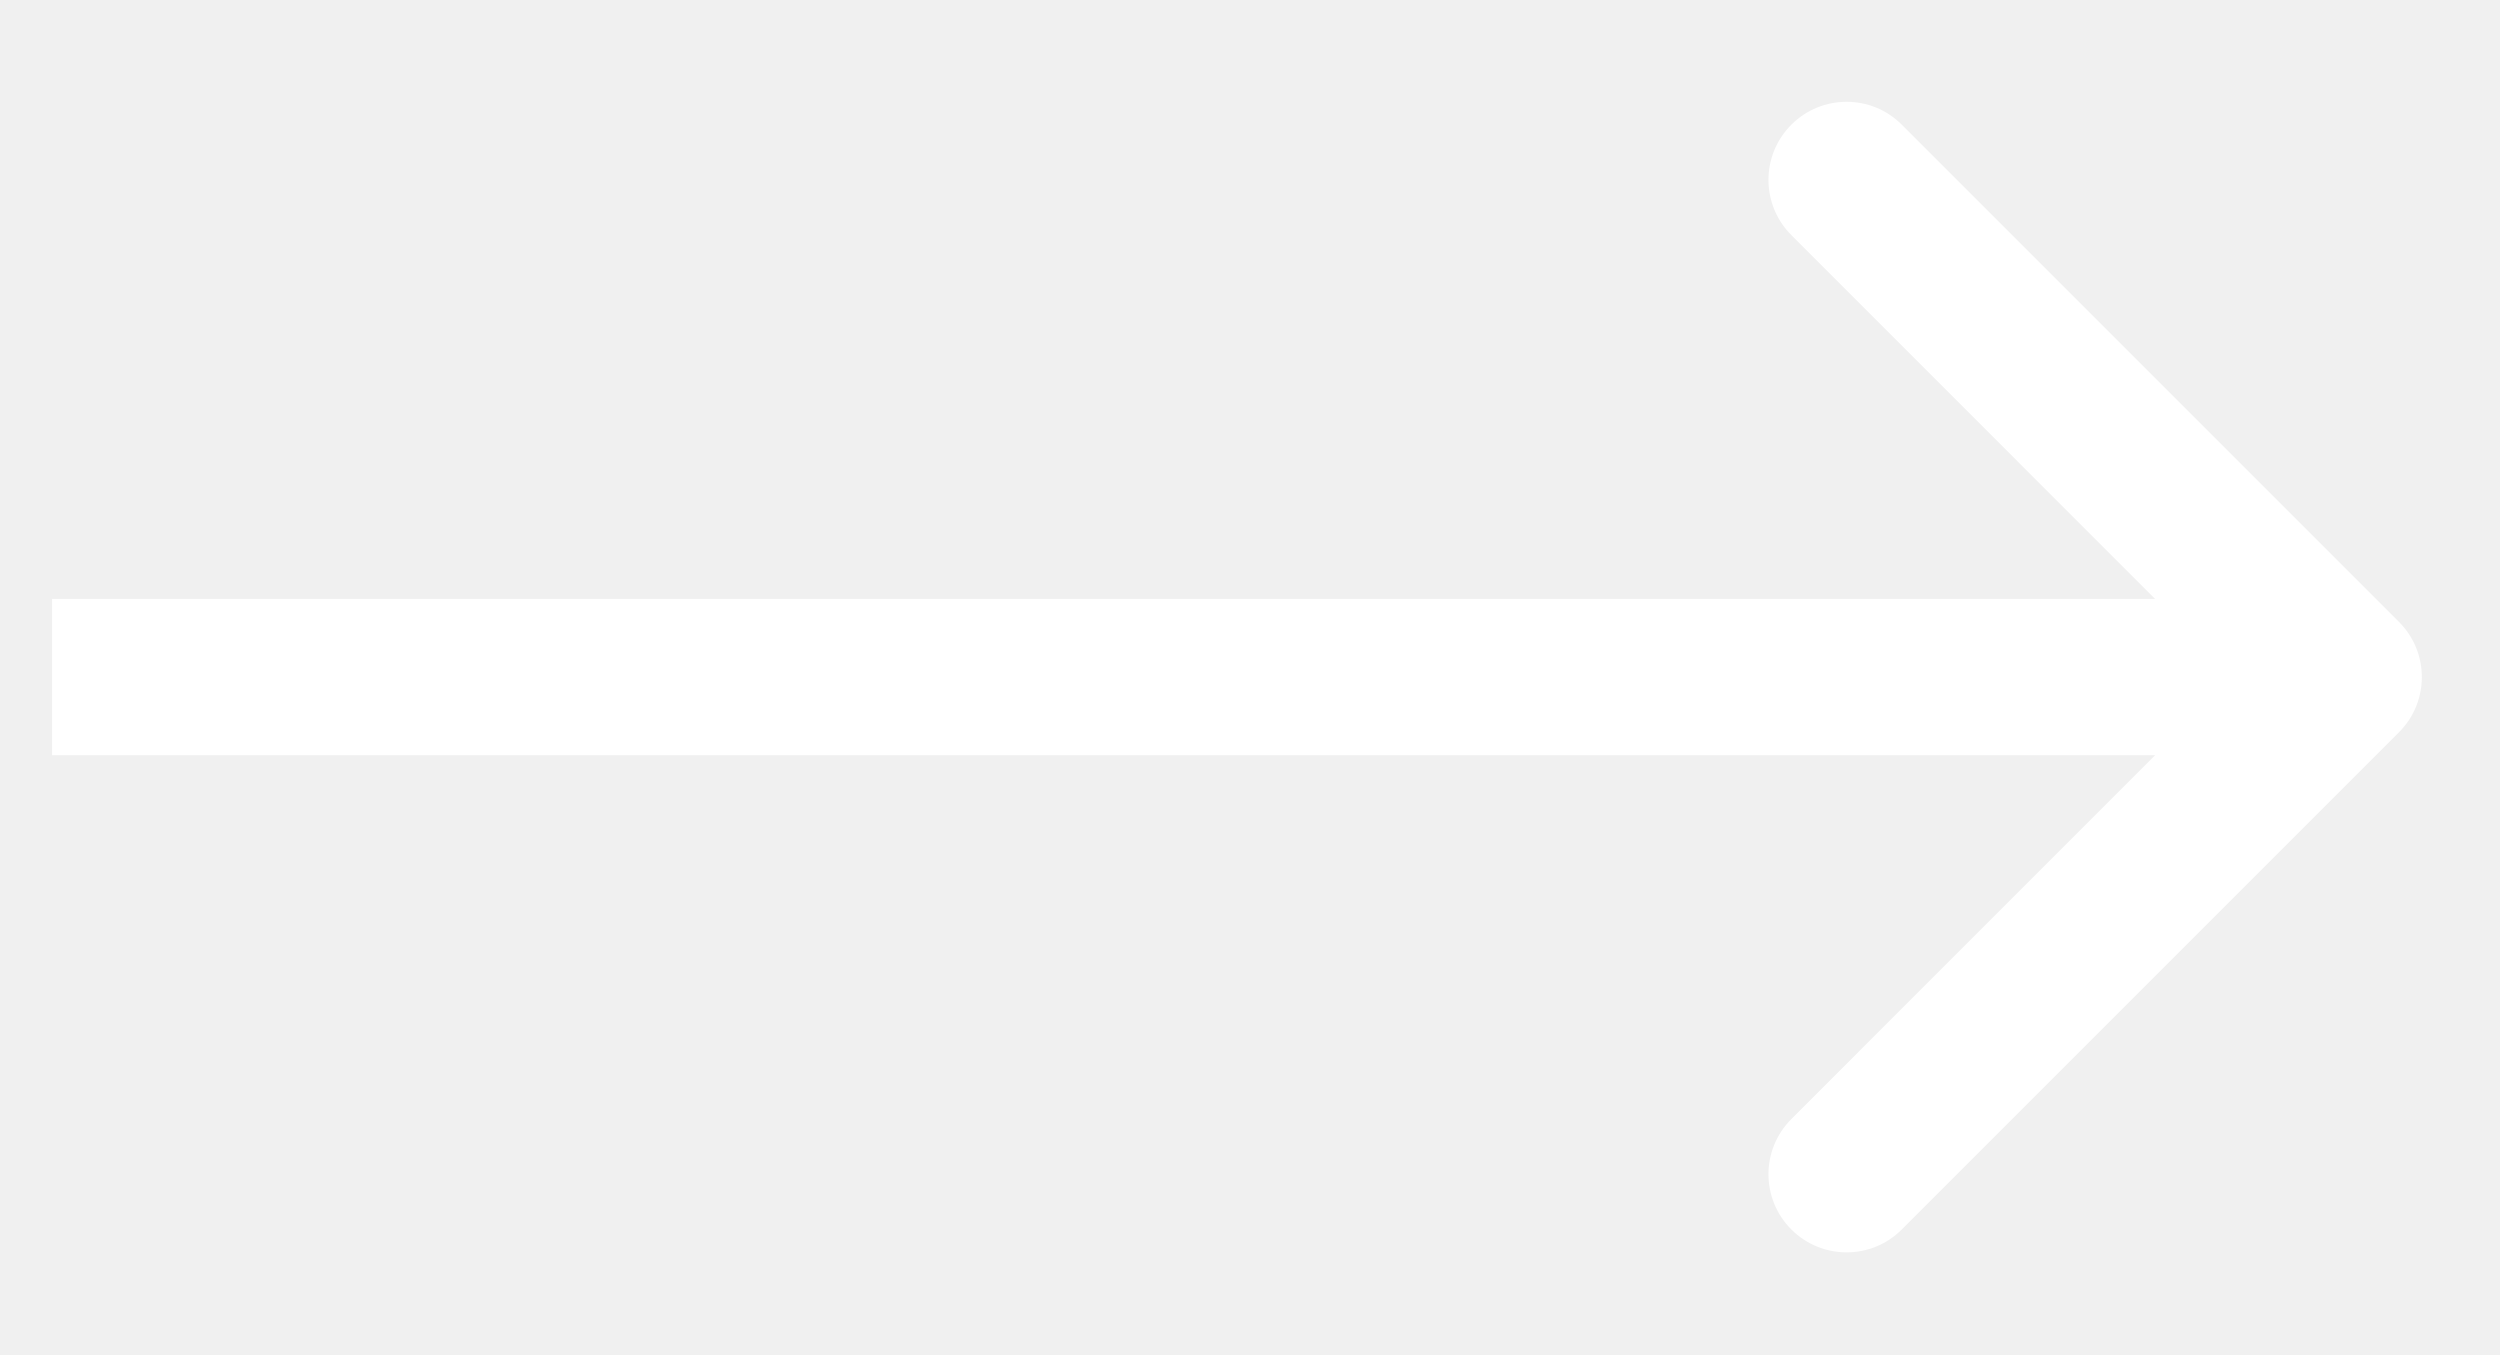
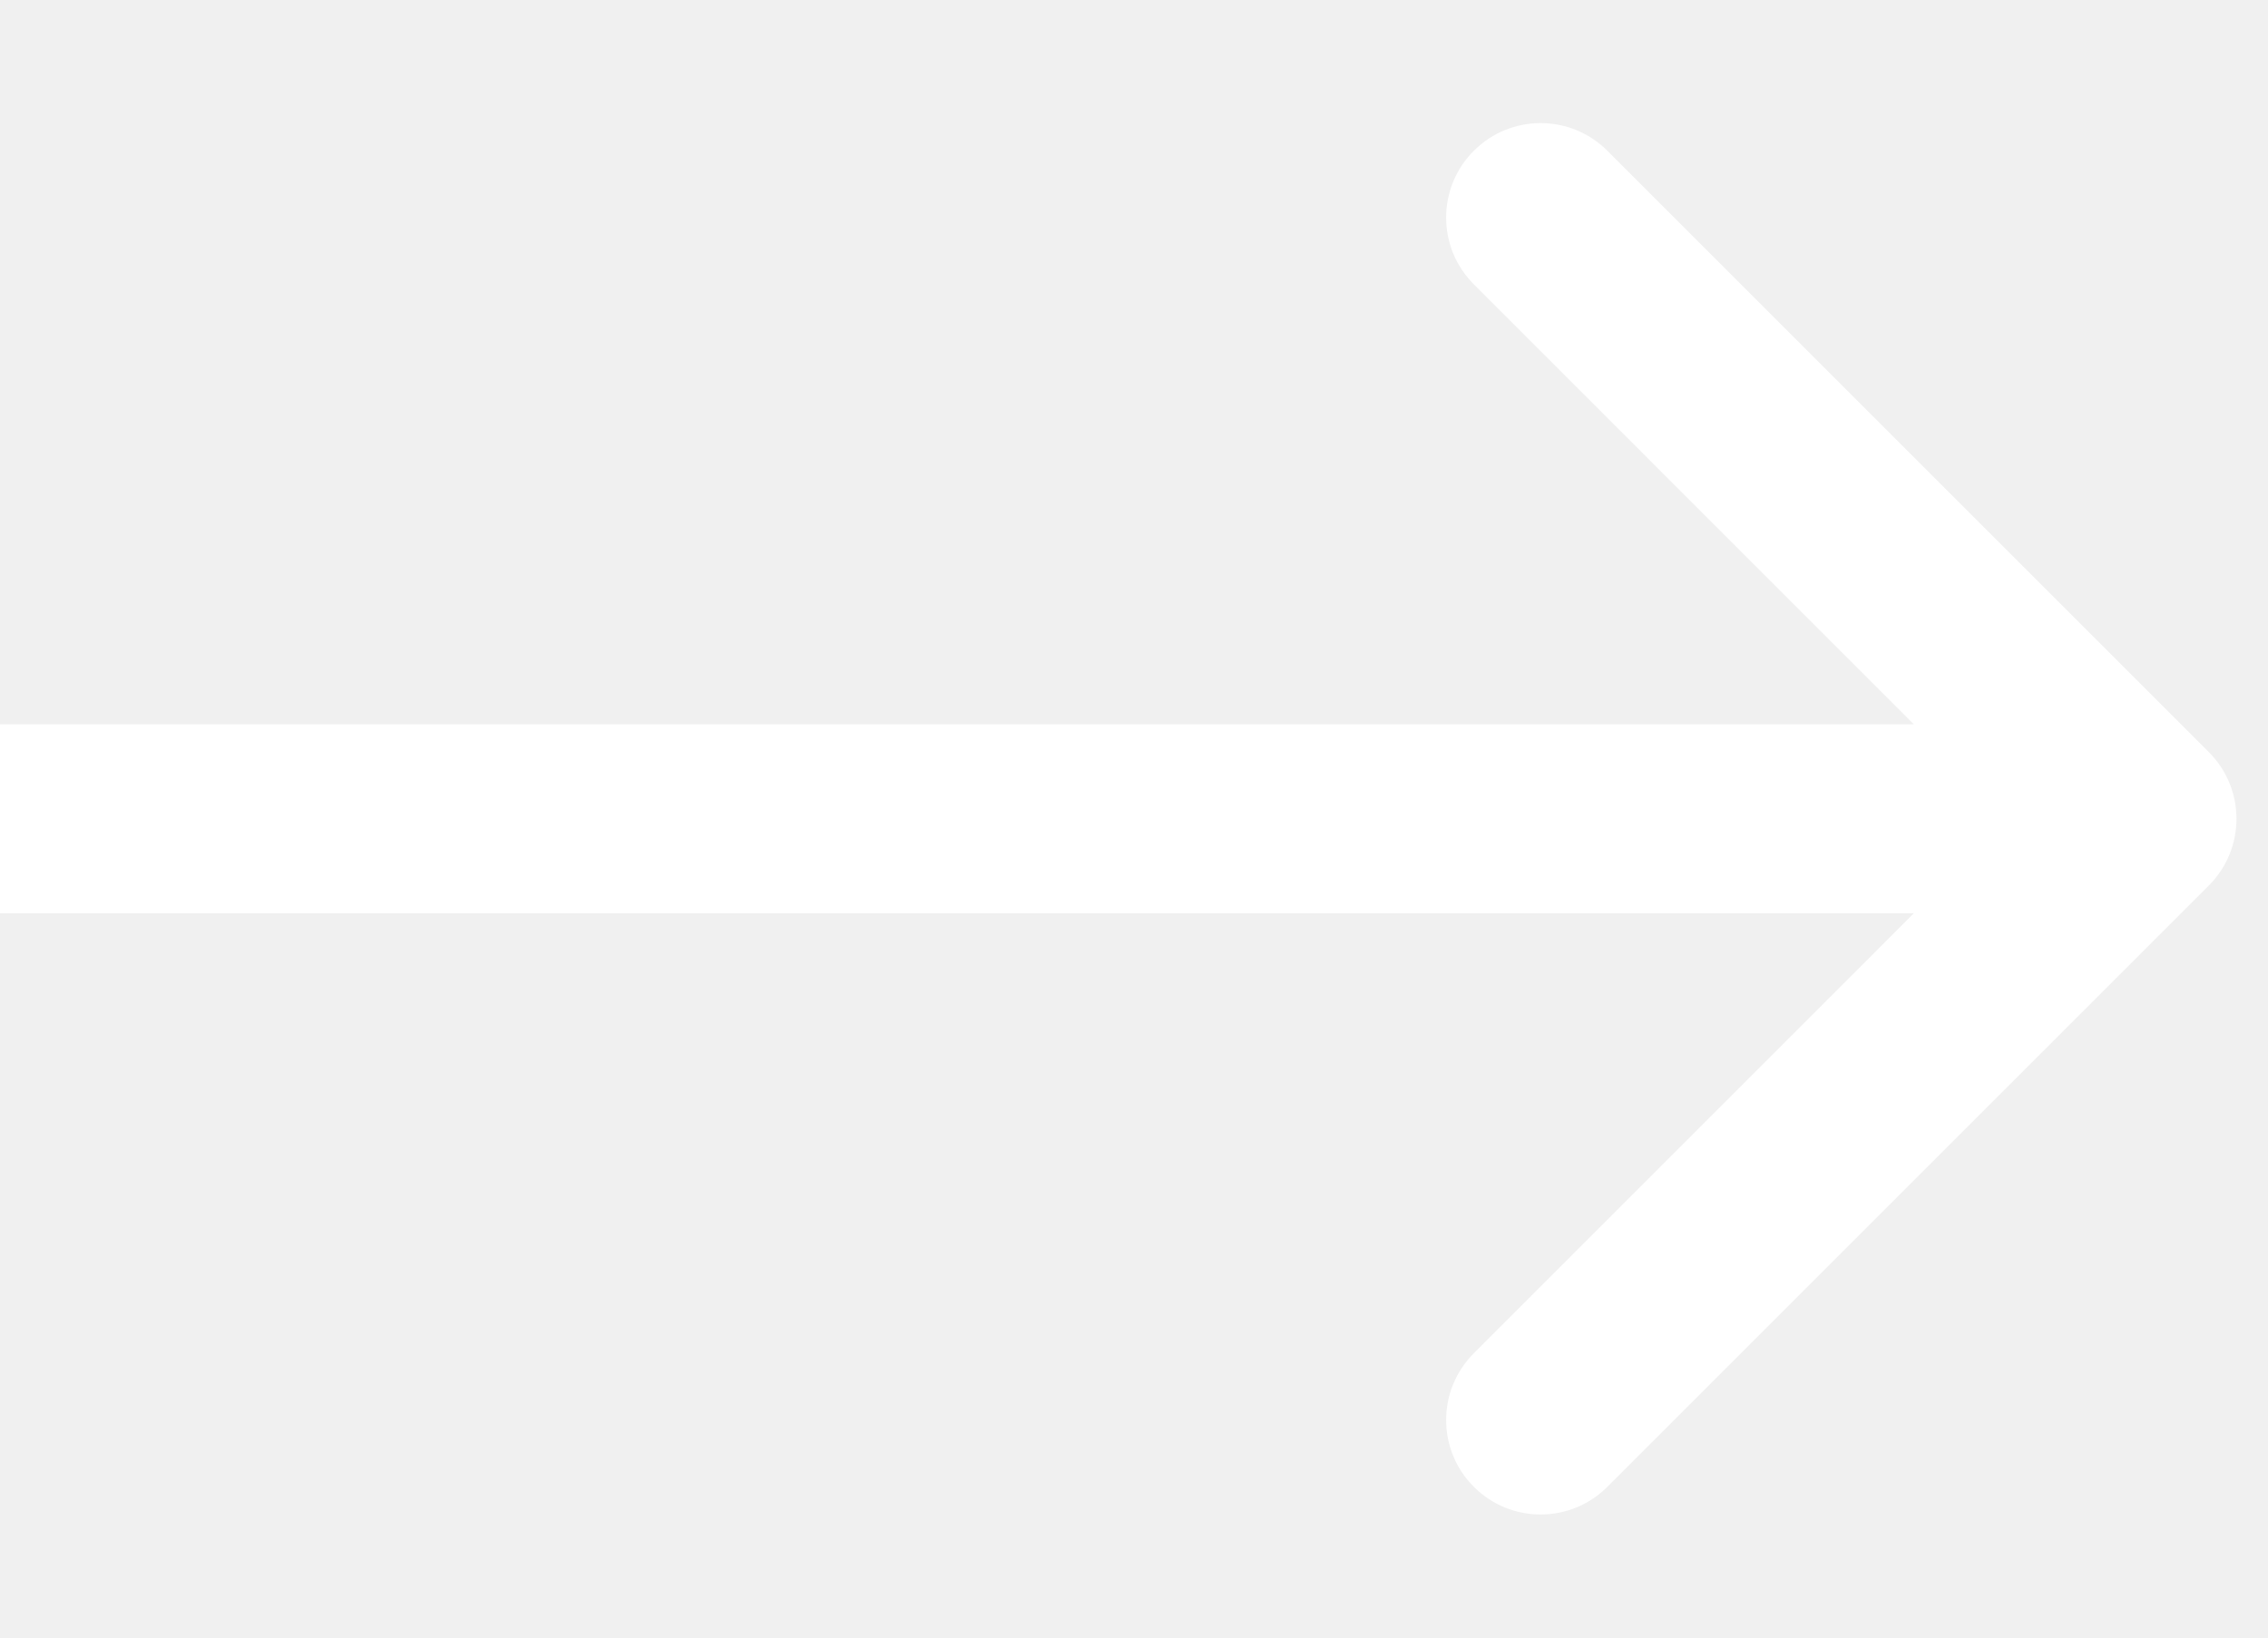
- <svg xmlns="http://www.w3.org/2000/svg" width="24" height="13" viewBox="0 0 24 13" fill="none">
-   <path d="M23.03 7.03C23.323 6.737 23.323 6.263 23.03 5.97L18.257 1.197C17.965 0.904 17.49 0.904 17.197 1.197C16.904 1.49 16.904 1.964 17.197 2.257L21.439 6.5L17.197 10.743C16.904 11.036 16.904 11.51 17.197 11.803C17.49 12.096 17.965 12.096 18.257 11.803L23.03 7.03ZM0.5 7.25H22.5V5.75H0.5V7.25Z" fill="white" />
+ <svg xmlns="http://www.w3.org/2000/svg" width="18" height="13" viewBox="0 0 18 13" fill="none">
+   <path d="M17.53 7.03C17.823 6.737 17.823 6.263 17.53 5.97L12.757 1.197C12.464 0.904 11.99 0.904 11.697 1.197C11.404 1.49 11.404 1.964 11.697 2.257L15.939 6.5L11.697 10.743C11.404 11.036 11.404 11.51 11.697 11.803C11.99 12.096 12.464 12.096 12.757 11.803L17.53 7.03ZM-6.55671e-08 7.25L17 7.25L17 5.75L6.55671e-08 5.75L-6.55671e-08 7.25Z" fill="white" />
</svg>
